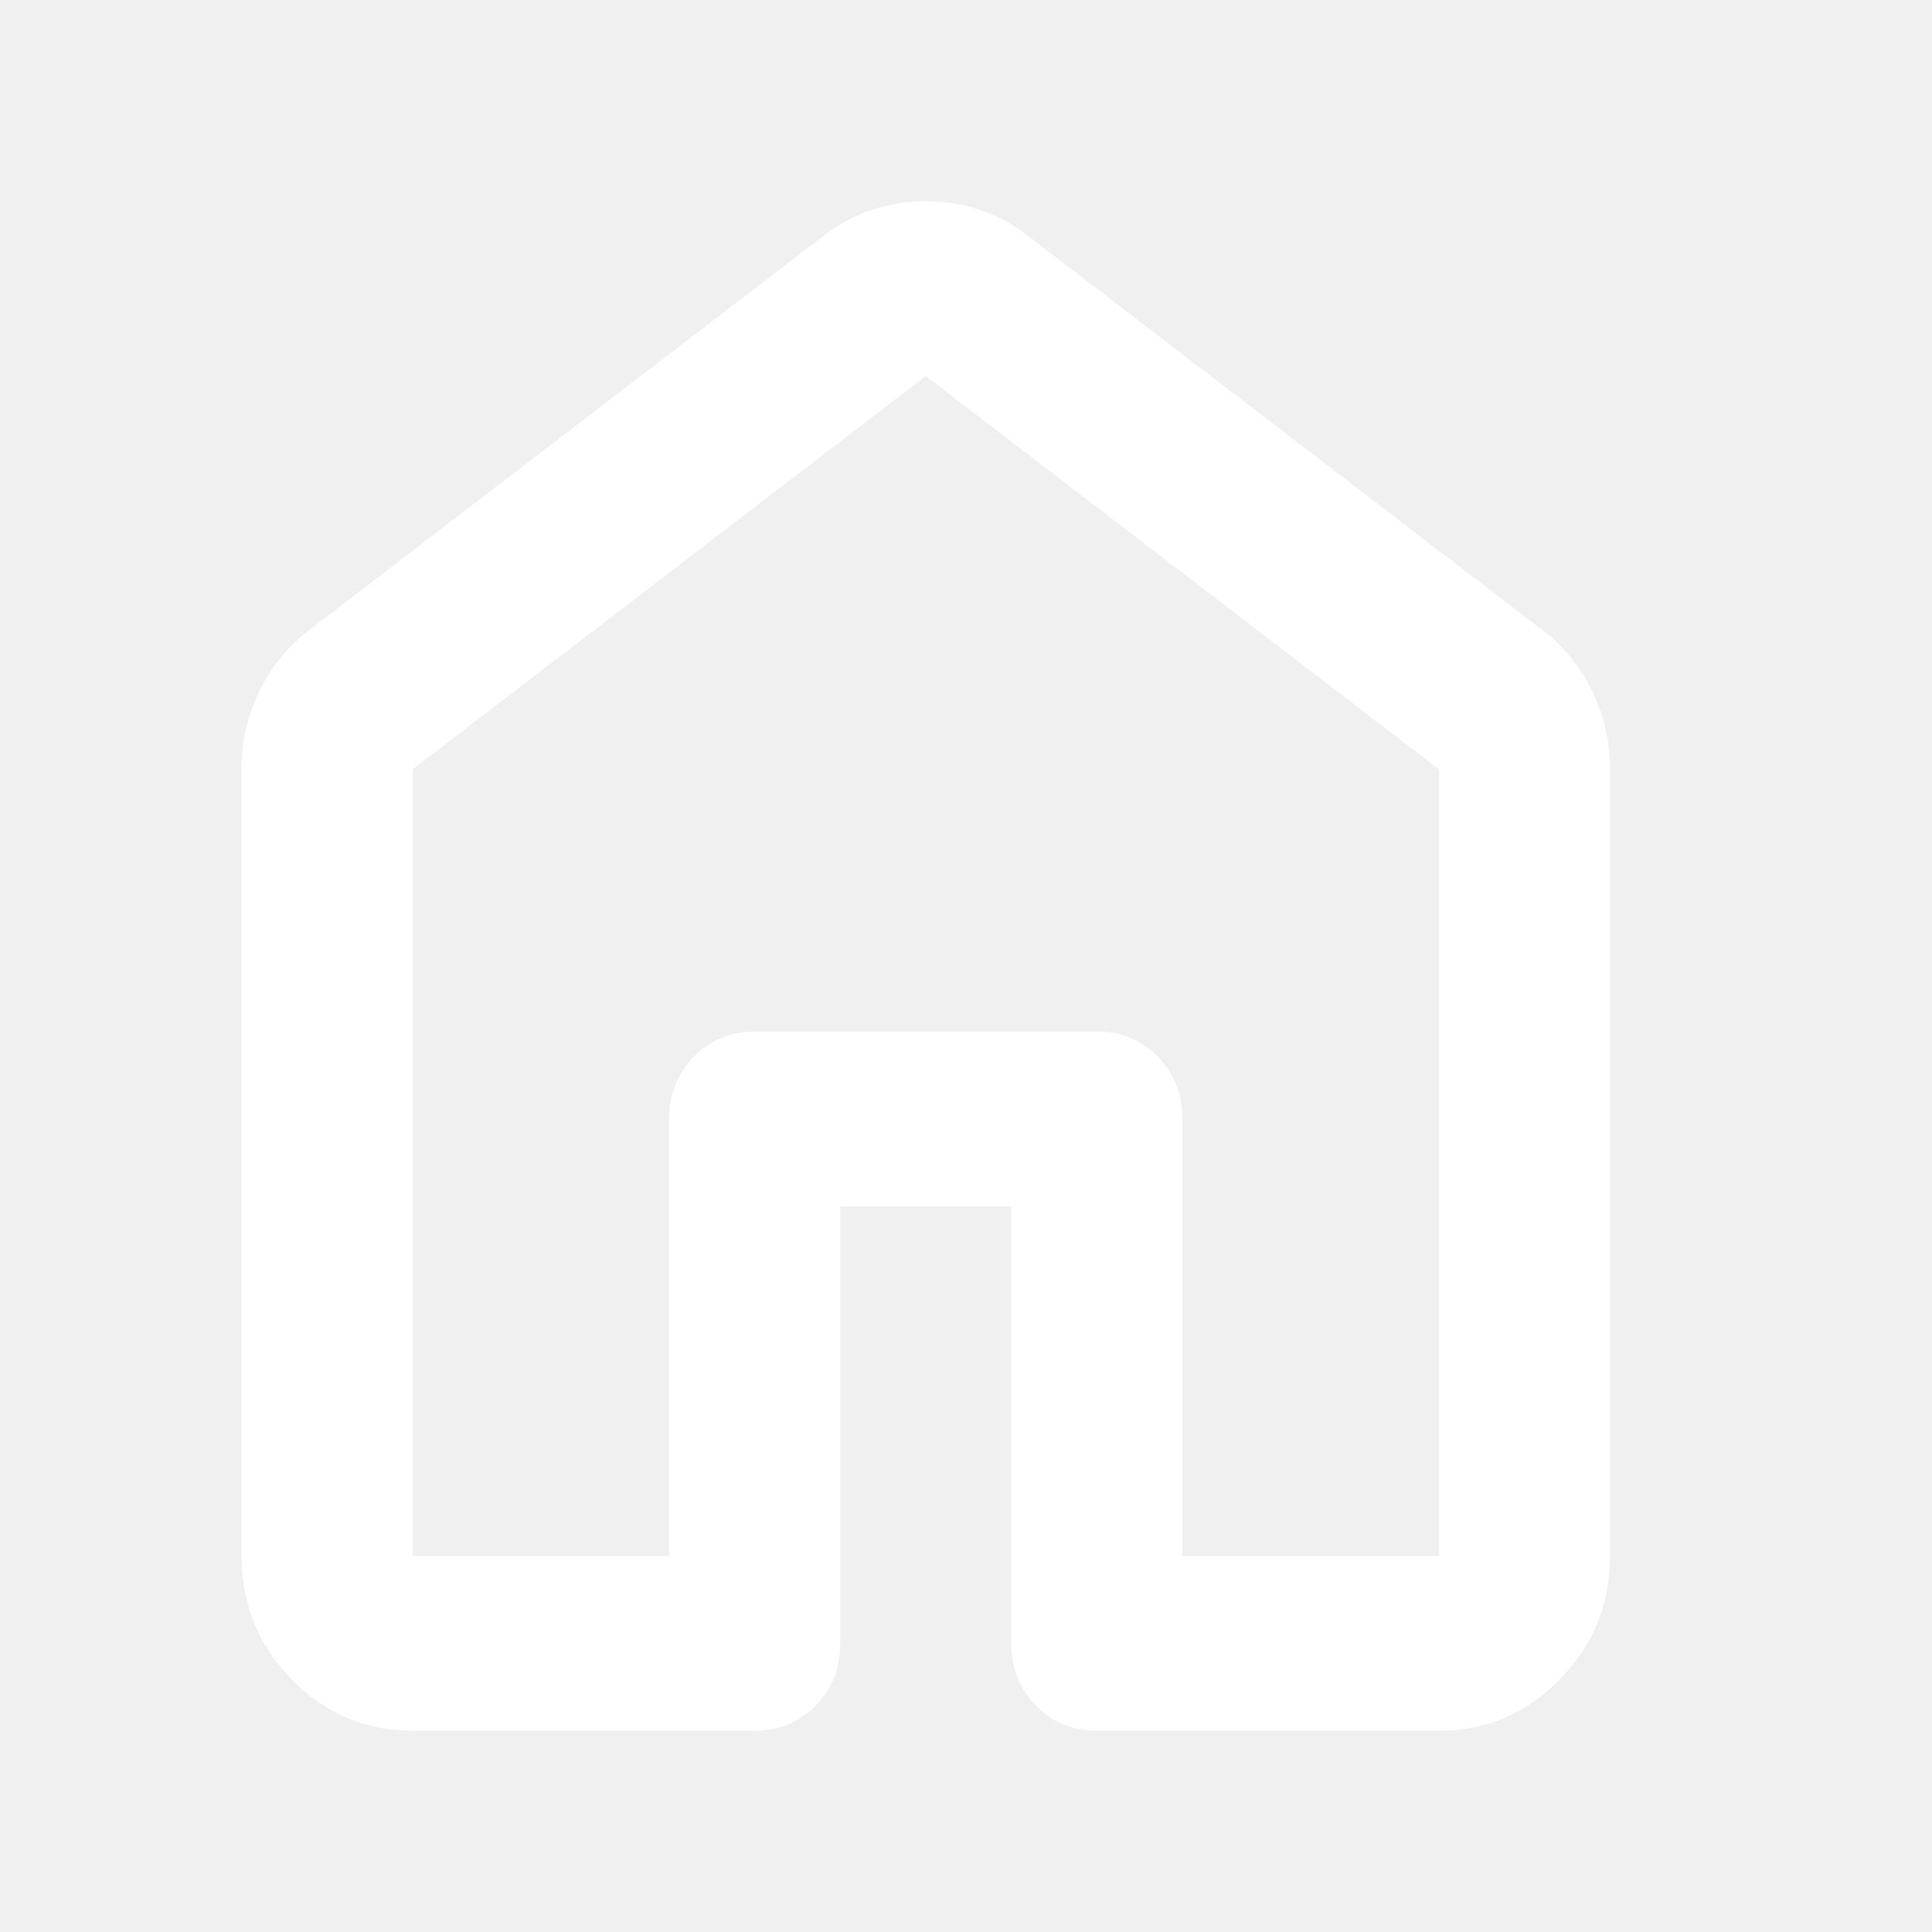
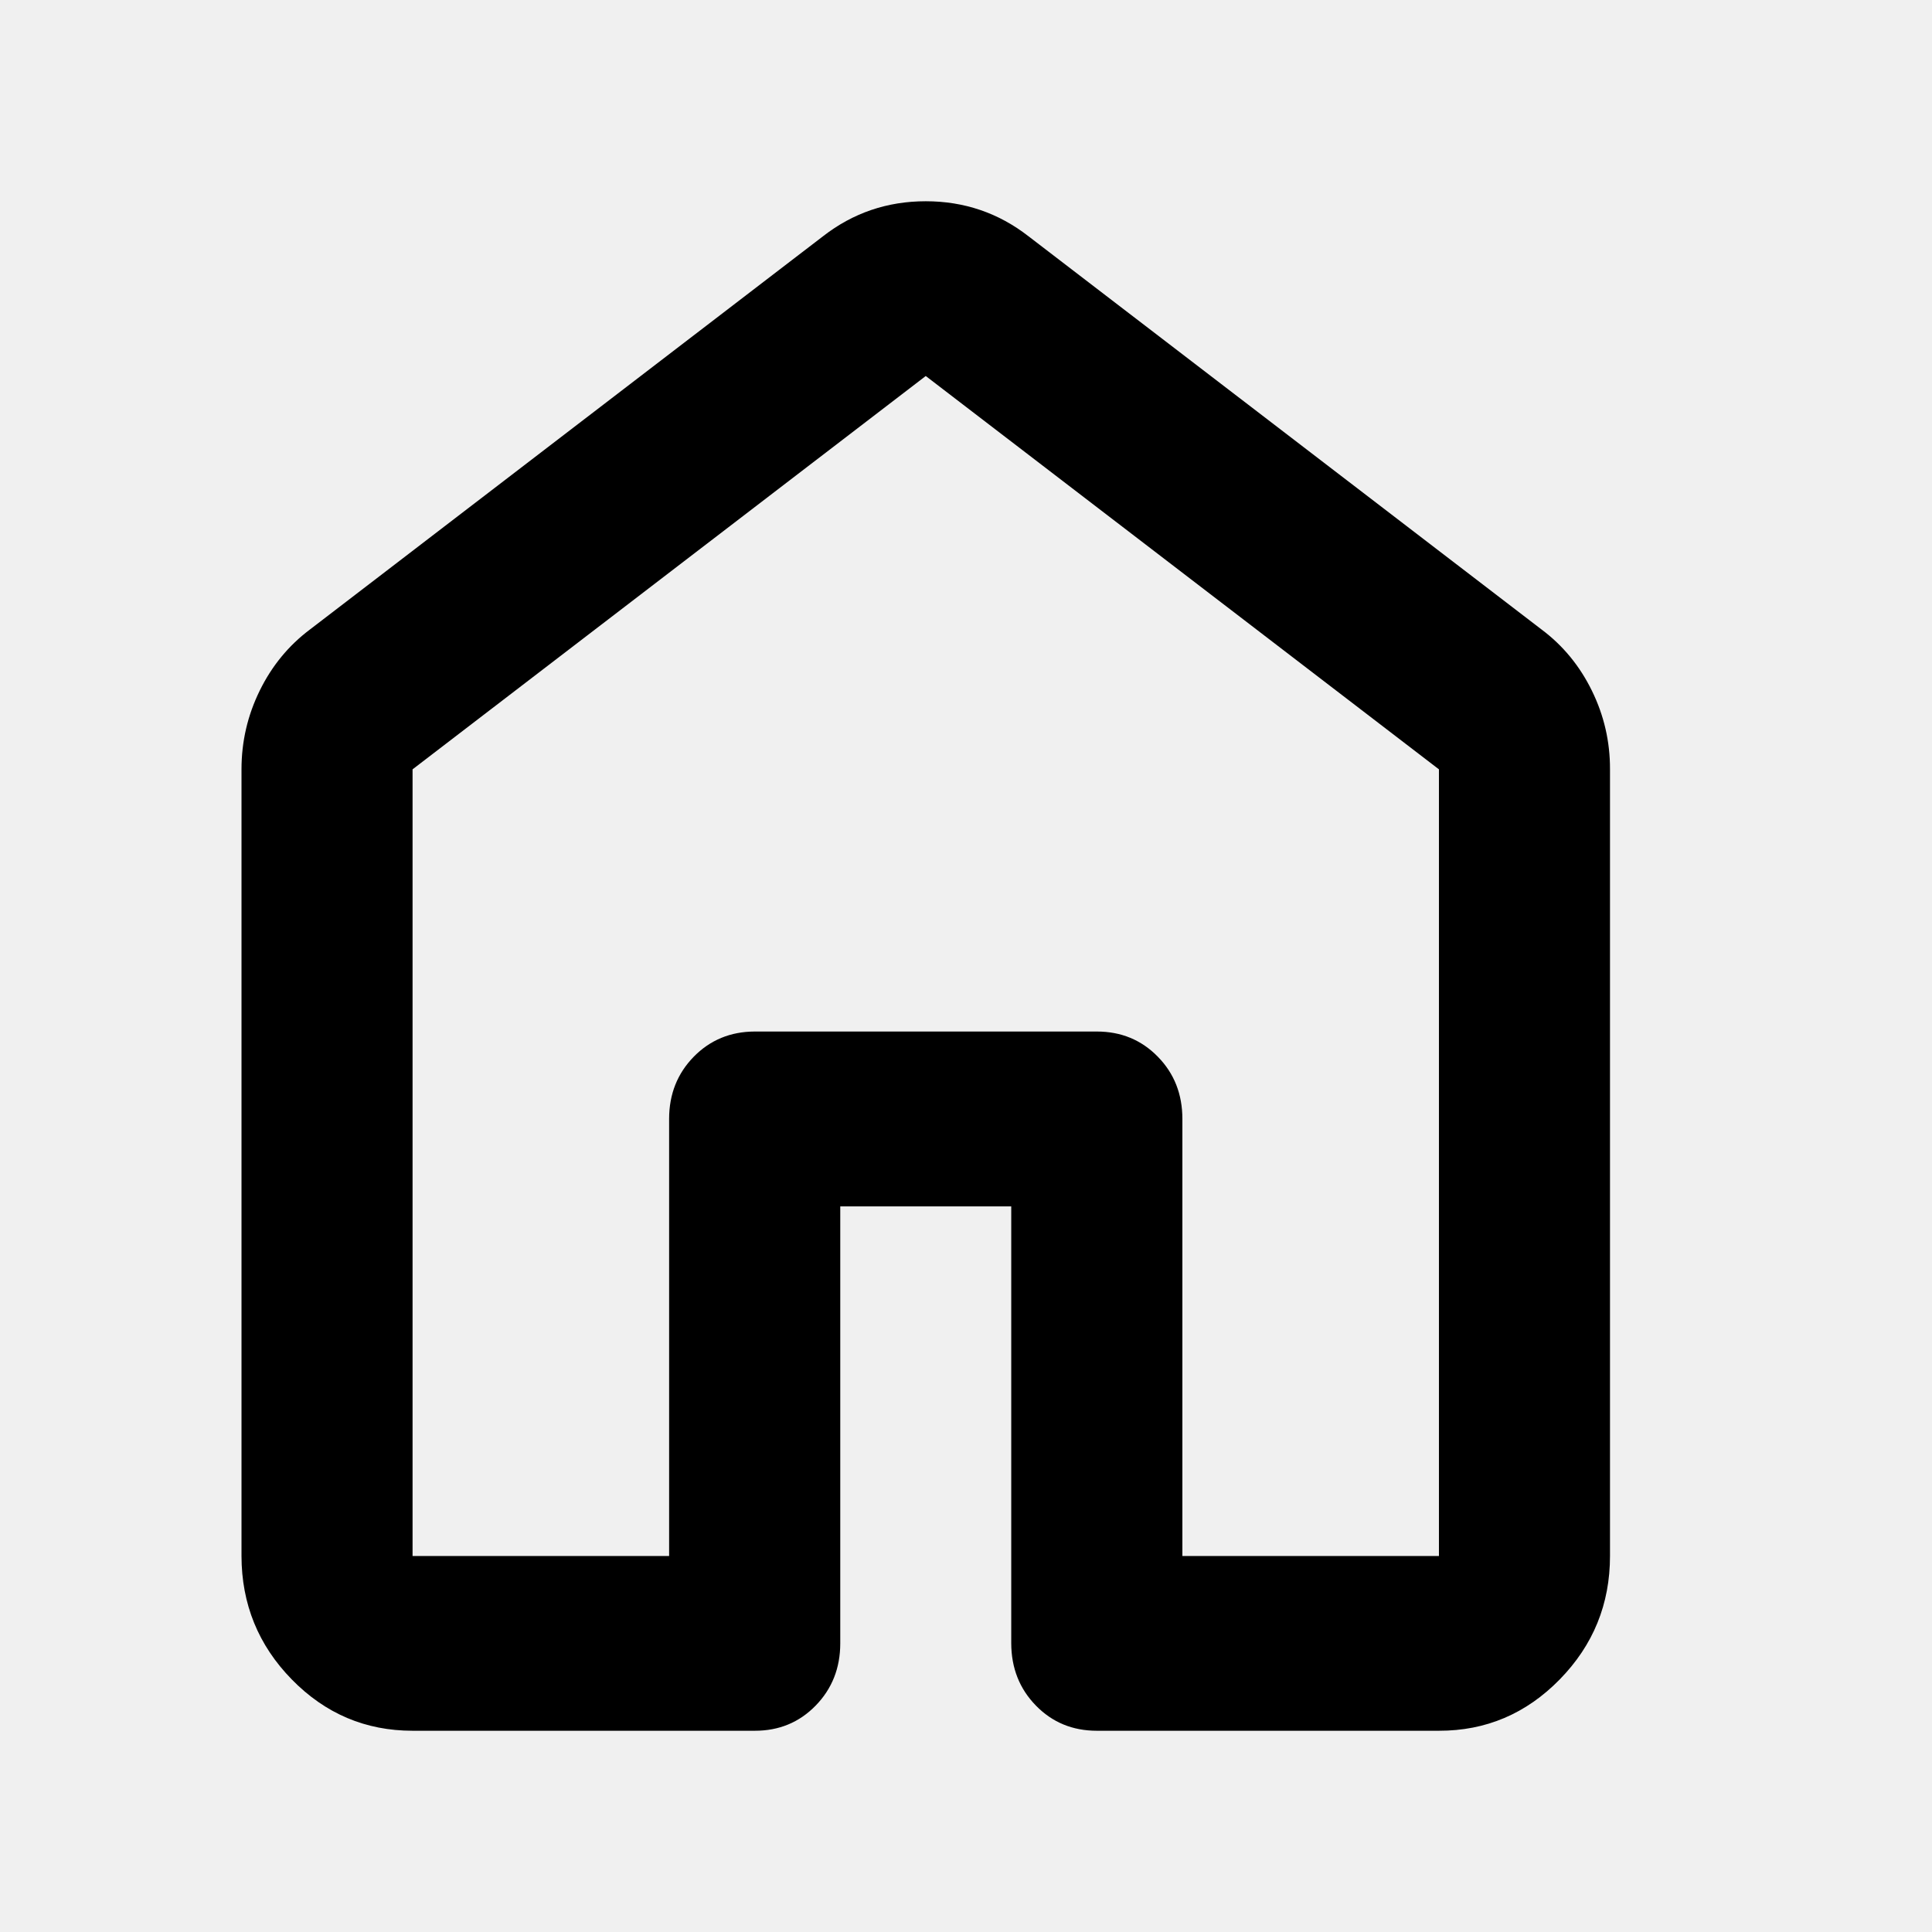
<svg xmlns="http://www.w3.org/2000/svg" width="24" height="24" viewBox="0 0 24 24" fill="none">
-   <path d="M5.125 19.329H8.312V13.9C8.312 13.592 8.415 13.335 8.618 13.127C8.822 12.919 9.075 12.815 9.375 12.814H13.625C13.926 12.814 14.179 12.918 14.383 13.127C14.587 13.335 14.688 13.593 14.688 13.9V19.329H17.875V9.557L11.5 4.671L5.125 9.557V19.329ZM3 19.329V9.557C3 9.213 3.075 8.888 3.226 8.58C3.377 8.272 3.585 8.019 3.85 7.82L10.225 2.934C10.597 2.645 11.022 2.5 11.5 2.5C11.978 2.5 12.403 2.645 12.775 2.934L19.15 7.82C19.416 8.019 19.624 8.272 19.775 8.58C19.926 8.888 20.001 9.213 20 9.557V19.329C20 19.926 19.792 20.437 19.375 20.863C18.959 21.288 18.459 21.501 17.875 21.5H13.625C13.324 21.5 13.072 21.396 12.868 21.187C12.665 20.979 12.563 20.721 12.562 20.414V14.986H10.438V20.414C10.438 20.722 10.335 20.98 10.132 21.188C9.928 21.397 9.675 21.501 9.375 21.5H5.125C4.541 21.5 4.041 21.288 3.625 20.863C3.209 20.438 3.001 19.926 3 19.329Z" fill="white" />
+   <path d="M5.125 19.329H8.312V13.9C8.312 13.592 8.415 13.335 8.618 13.127C8.822 12.919 9.075 12.815 9.375 12.814H13.625C13.926 12.814 14.179 12.918 14.383 13.127C14.587 13.335 14.688 13.593 14.688 13.9V19.329H17.875V9.557L11.5 4.671L5.125 9.557V19.329ZM3 19.329V9.557C3 9.213 3.075 8.888 3.226 8.58C3.377 8.272 3.585 8.019 3.85 7.82L10.225 2.934C10.597 2.645 11.022 2.5 11.5 2.5C11.978 2.5 12.403 2.645 12.775 2.934L19.15 7.82C19.416 8.019 19.624 8.272 19.775 8.58C19.926 8.888 20.001 9.213 20 9.557V19.329C20 19.926 19.792 20.437 19.375 20.863C18.959 21.288 18.459 21.501 17.875 21.5H13.625C13.324 21.5 13.072 21.396 12.868 21.187C12.665 20.979 12.563 20.721 12.562 20.414V14.986H10.438V20.414C10.438 20.722 10.335 20.98 10.132 21.188C9.928 21.397 9.675 21.501 9.375 21.5H5.125C4.541 21.5 4.041 21.288 3.625 20.863C3.209 20.438 3.001 19.926 3 19.329Z" fill="currentColor" />
</svg>
